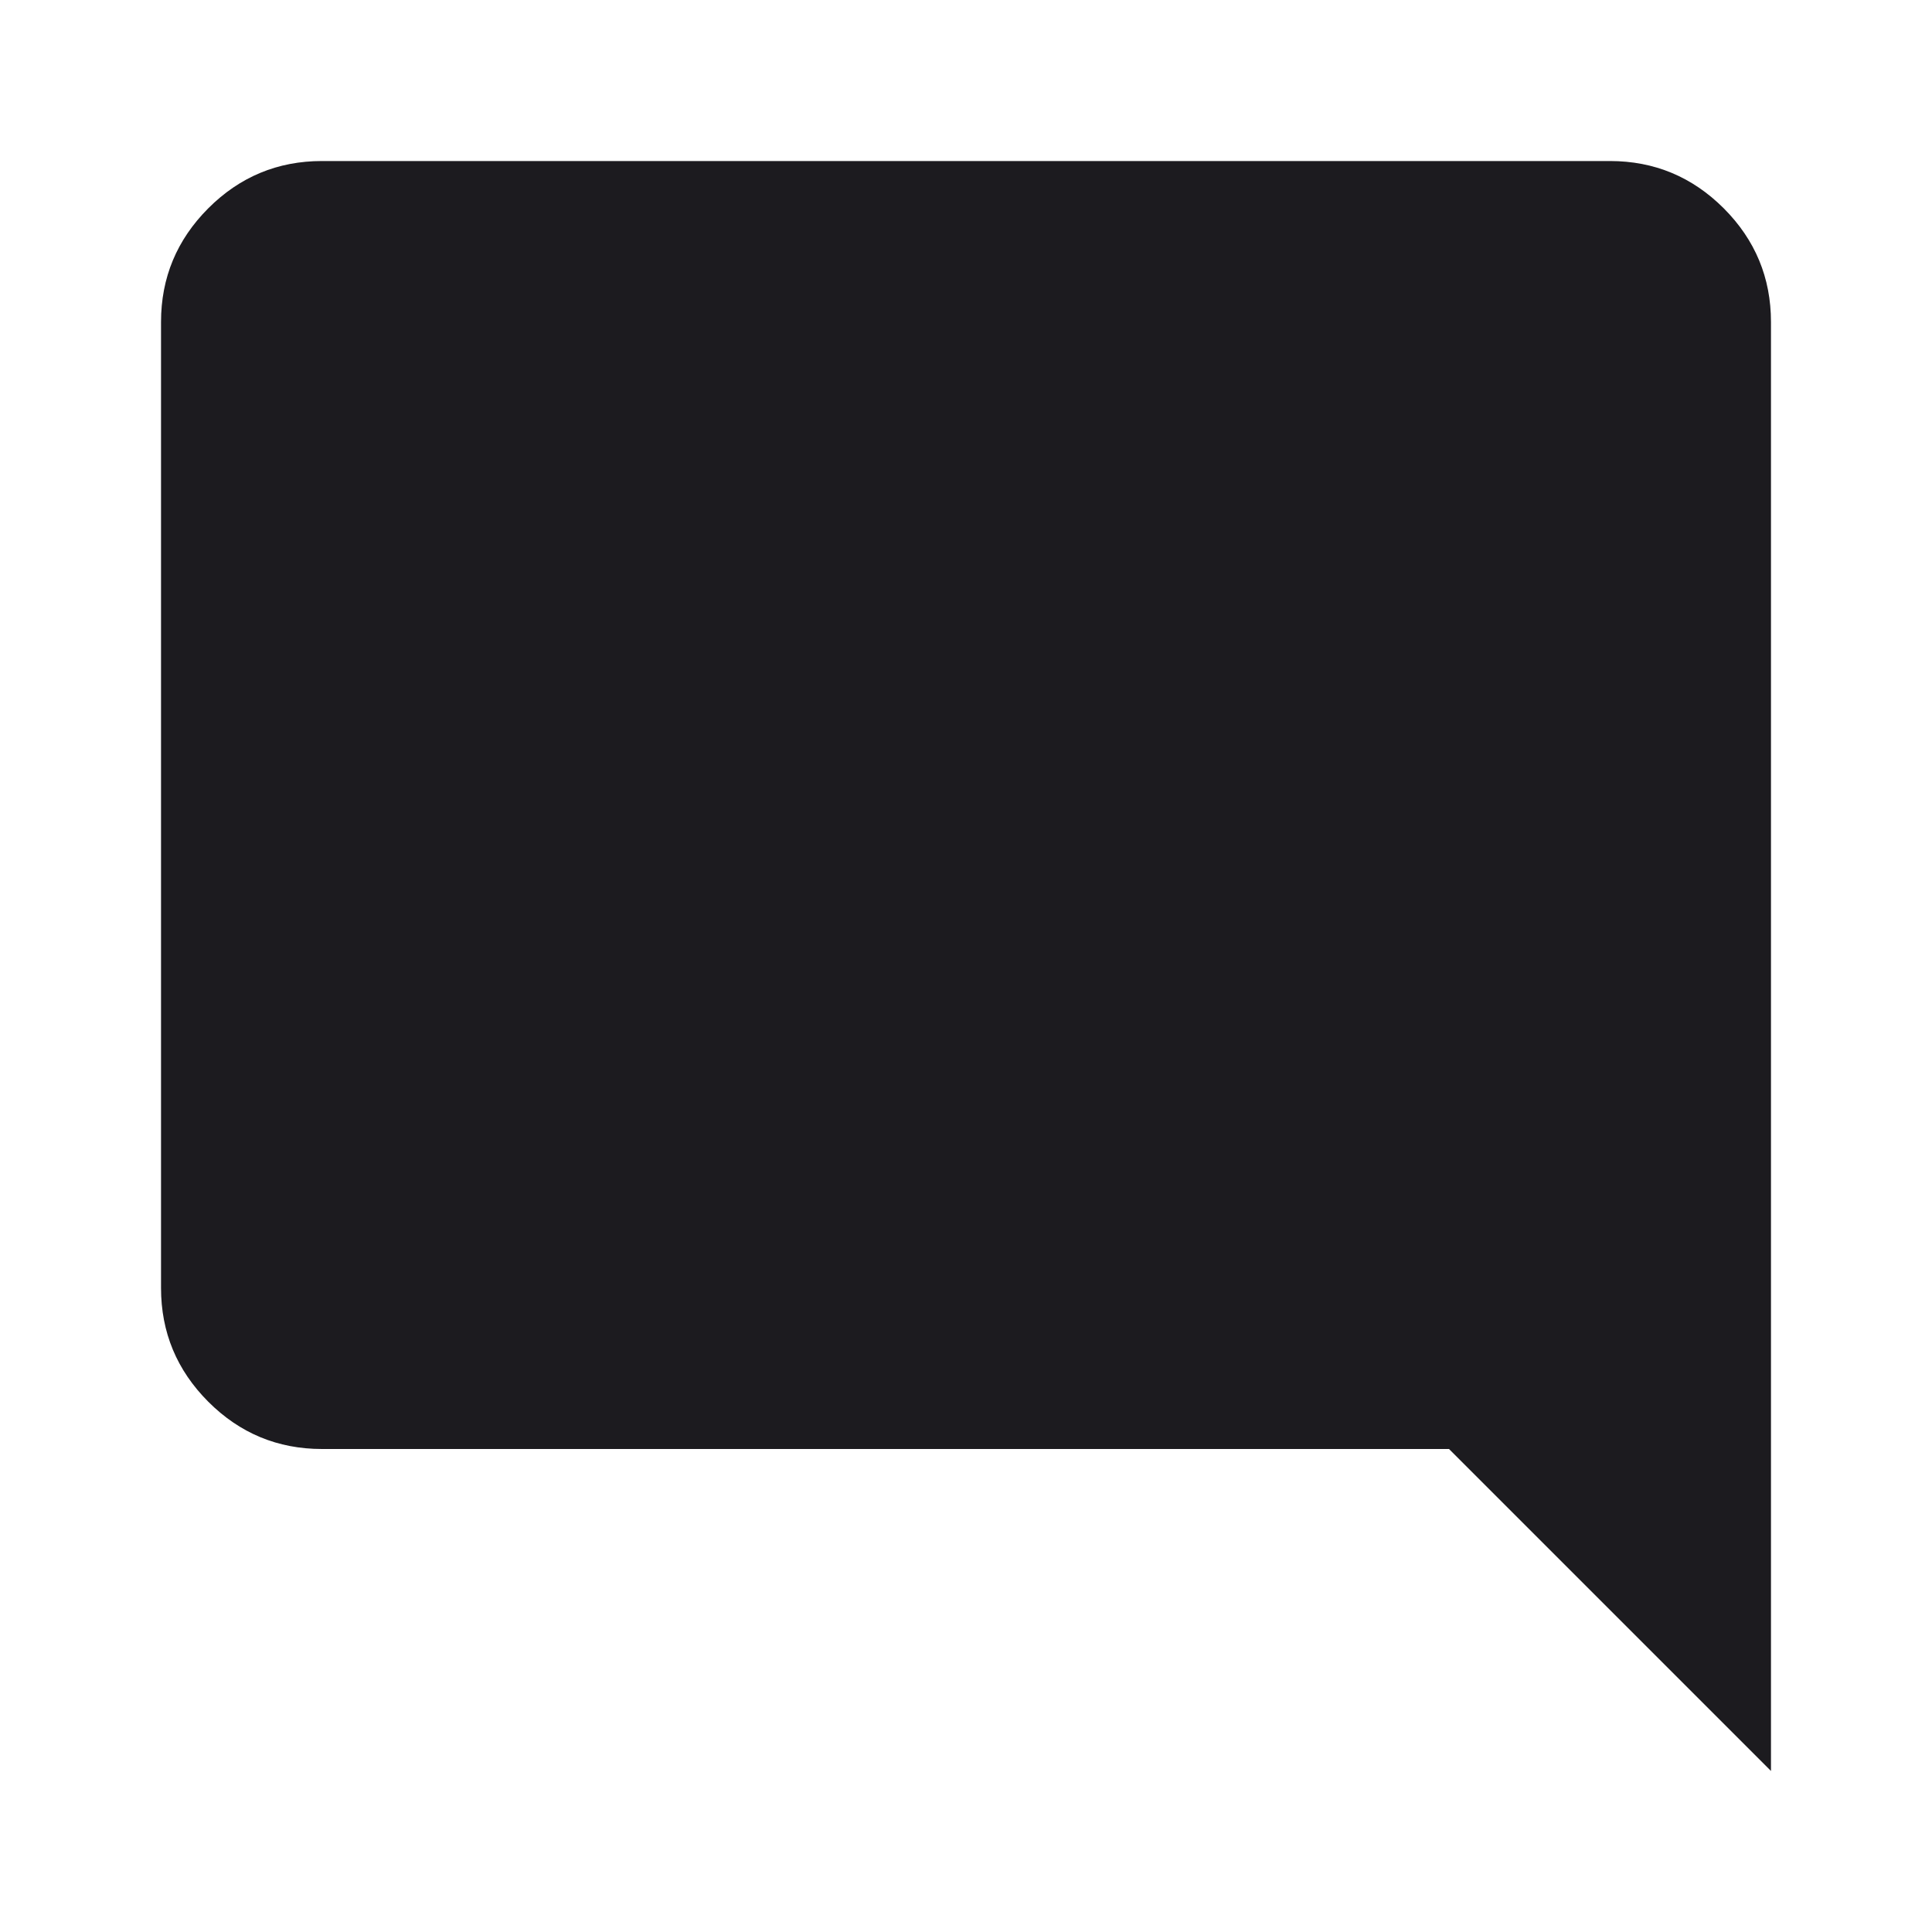
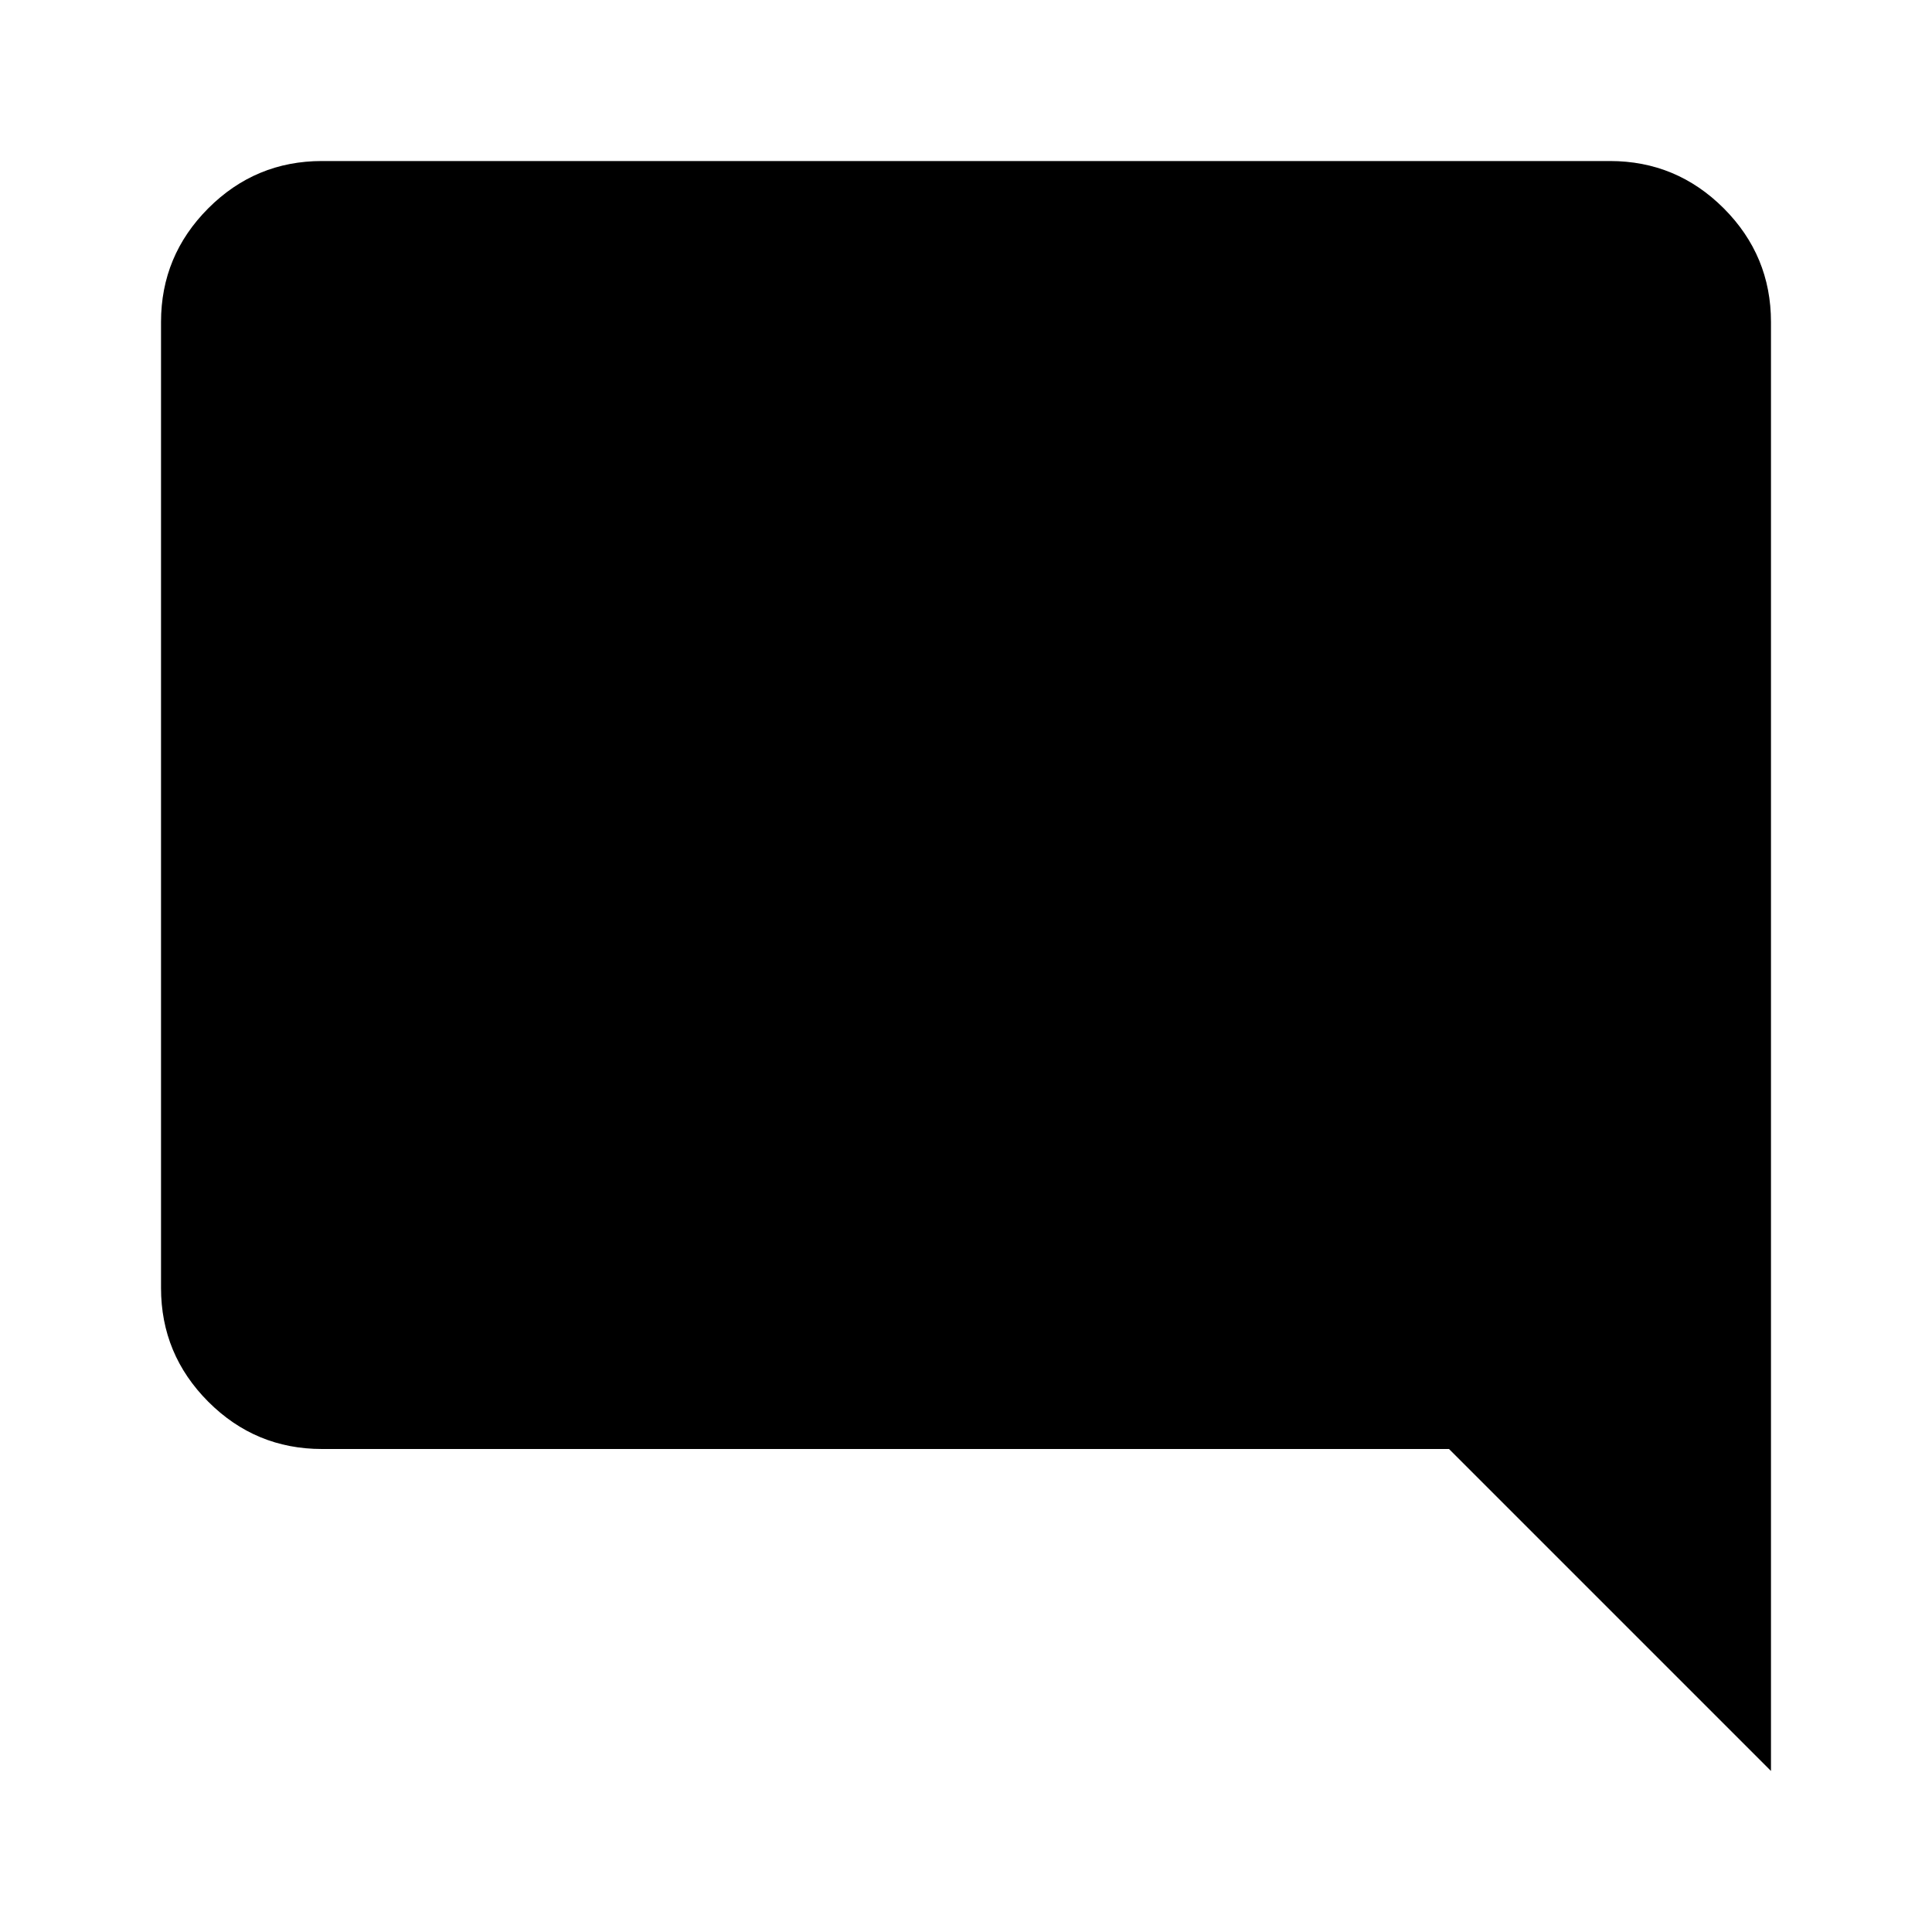
<svg xmlns="http://www.w3.org/2000/svg" width="26" height="26" viewBox="0 0 26 26" fill="none">
  <mask id="mask0_173_639" style="mask-type:alpha" maskUnits="userSpaceOnUse" x="0" y="0" width="26" height="26">
-     <rect width="26" height="26" fill="#D9D9D9" />
+     <rect width="26" height="26" fill="currentColor" />
  </mask>
  <g mask="url(#mask0_173_639)">
-     <path d="M4.333 19.5C3.737 19.5 3.227 19.288 2.803 18.864C2.379 18.439 2.167 17.929 2.167 17.333V4.333C2.167 3.738 2.379 3.228 2.803 2.803C3.227 2.379 3.737 2.167 4.333 2.167H21.666C22.262 2.167 22.772 2.379 23.197 2.803C23.621 3.228 23.833 3.738 23.833 4.333V23.833L19.5 19.5H4.333Z" fill="#1C1B1F" />
+     <path d="M4.333 19.5C3.737 19.5 3.227 19.288 2.803 18.864C2.379 18.439 2.167 17.929 2.167 17.333V4.333C2.167 3.738 2.379 3.228 2.803 2.803C3.227 2.379 3.737 2.167 4.333 2.167H21.666C22.262 2.167 22.772 2.379 23.197 2.803C23.621 3.228 23.833 3.738 23.833 4.333V23.833L19.5 19.5H4.333Z" fill="currentColor" />
  </g>
</svg>
